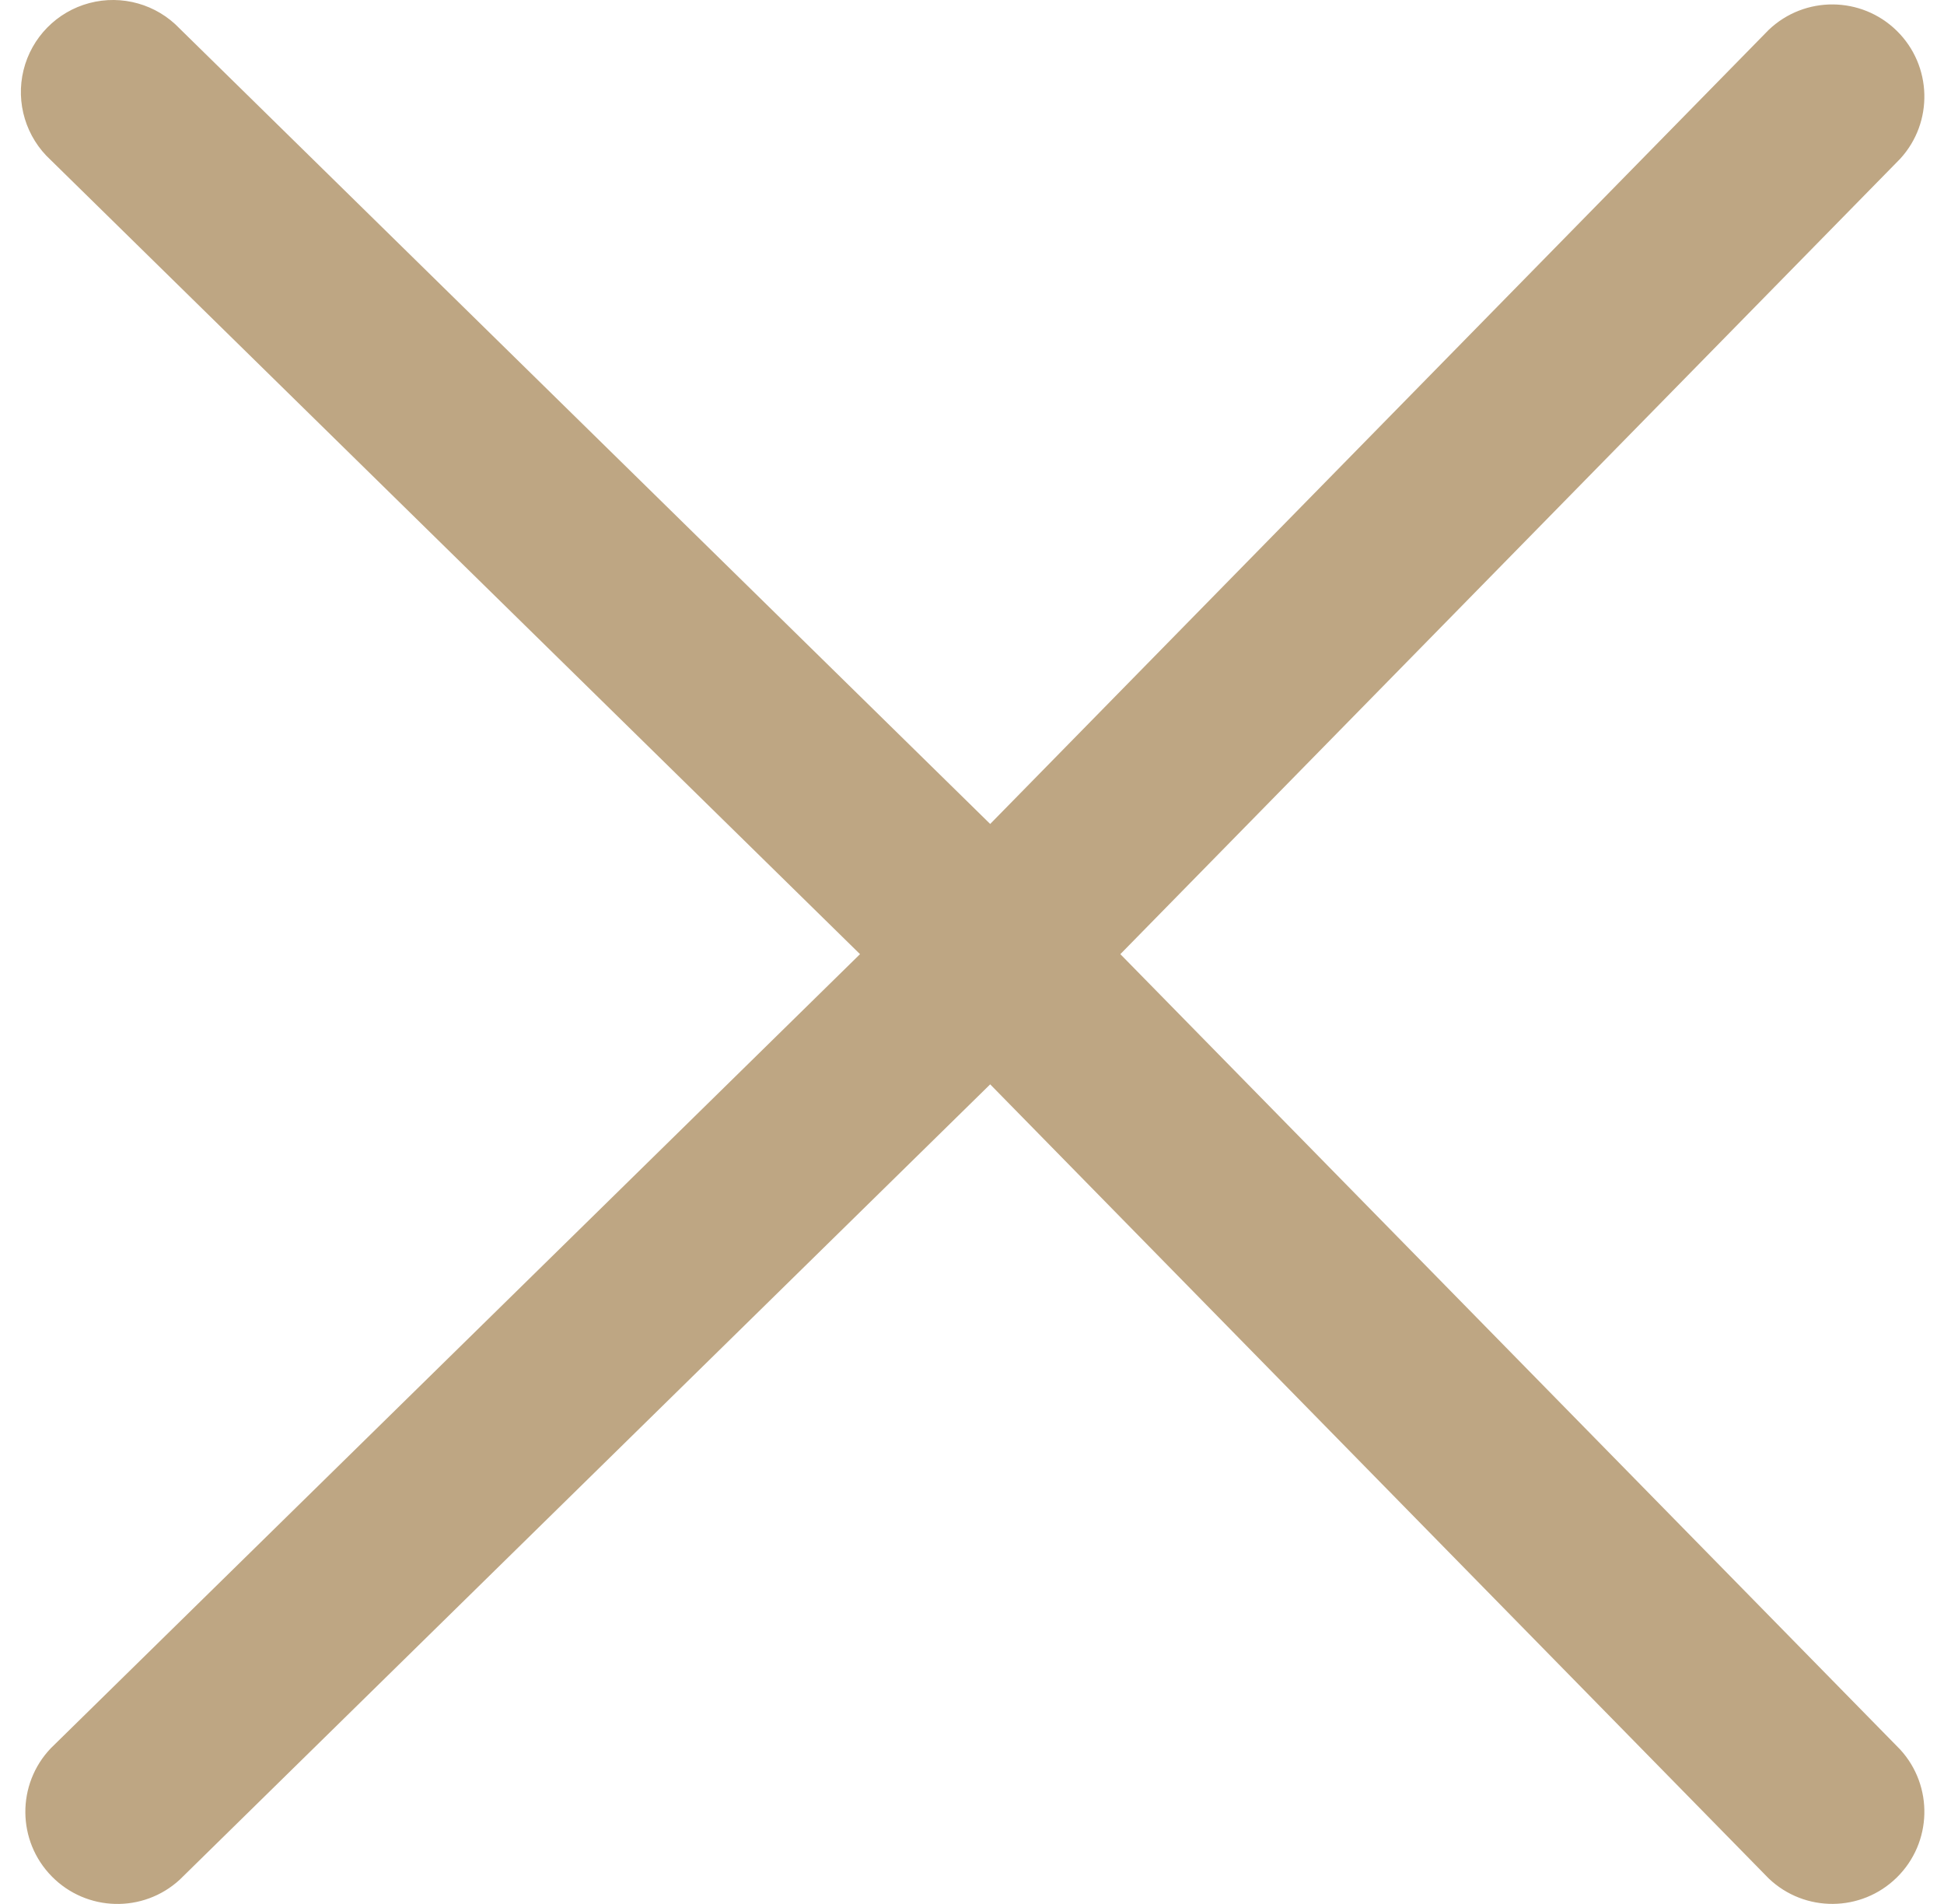
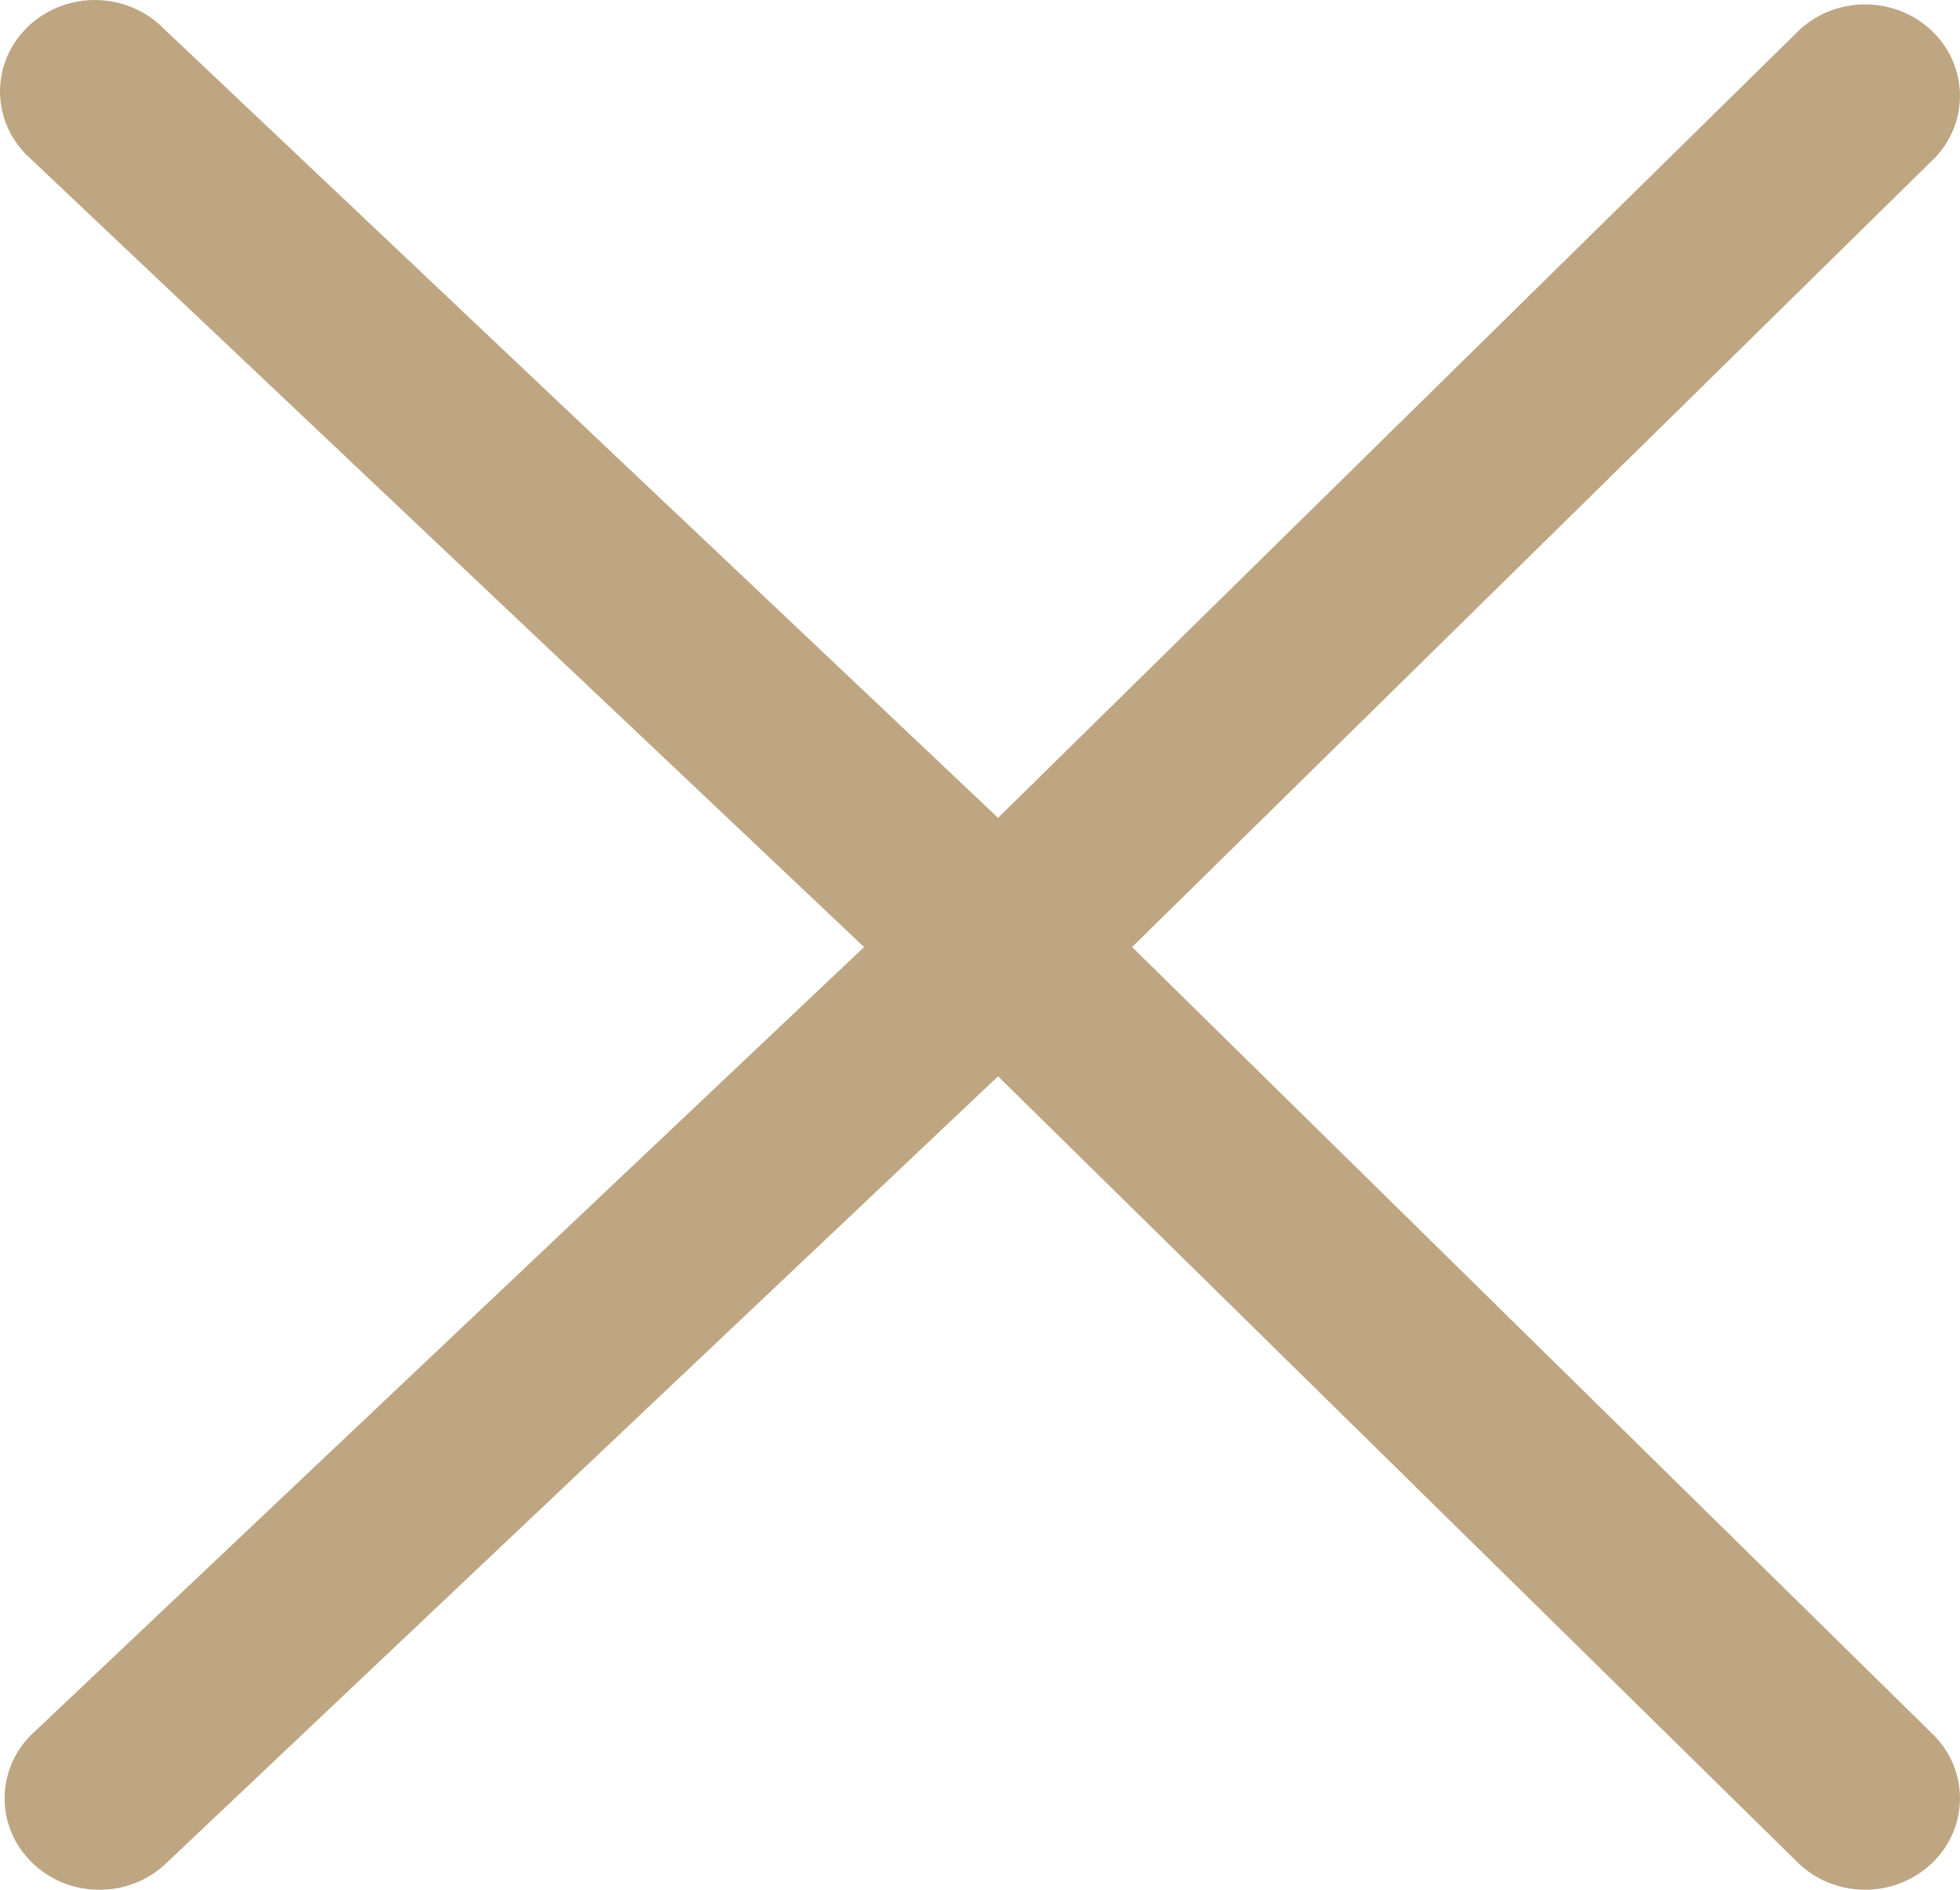
- <svg xmlns="http://www.w3.org/2000/svg" width="48" height="47" viewBox="0 0 48 47" fill="none">
-   <path fill-rule="evenodd" clip-rule="evenodd" d="M27.663 23.554L46.918 3.92C47.746 3.017 47.709 1.619 46.834 0.76C45.959 -0.098 44.561 -0.109 43.673 0.736L24.449 20.34L4.437 0.706C3.864 0.104 3.008 -0.137 2.205 0.076C1.402 0.29 0.78 0.924 0.581 1.731C0.383 2.538 0.641 3.389 1.253 3.951L21.235 23.554L1.253 43.158C0.408 44.046 0.418 45.444 1.277 46.319C2.136 47.194 3.533 47.231 4.437 46.402L24.449 26.768L43.673 46.372C44.561 47.217 45.959 47.207 46.834 46.348C47.709 45.489 47.746 44.092 46.918 43.188L27.663 23.554Z" fill="#BEA683" />
+ <svg xmlns="http://www.w3.org/2000/svg" width="28" height="27" viewBox="0 0 28 27" fill="none">
+   <path fill-rule="evenodd" clip-rule="evenodd" d="M16.173 13.531L27.644 2.252C28.137 1.733 28.115 0.93 27.594 0.437C27.073 -0.056 26.24 -0.063 25.711 0.423L14.258 11.685L2.336 0.406C1.995 0.06 1.485 -0.079 1.007 0.044C0.528 0.167 0.157 0.531 0.039 0.995C-0.079 1.458 0.074 1.947 0.439 2.27L12.344 13.531L0.439 24.793C-0.064 25.303 -0.058 26.106 0.454 26.609C0.965 27.111 1.798 27.133 2.336 26.657L14.258 15.378L25.711 26.639C26.24 27.125 27.073 27.119 27.594 26.625C28.115 26.132 28.137 25.329 27.644 24.81L16.173 13.531Z" fill="#BEA683" />
</svg>
